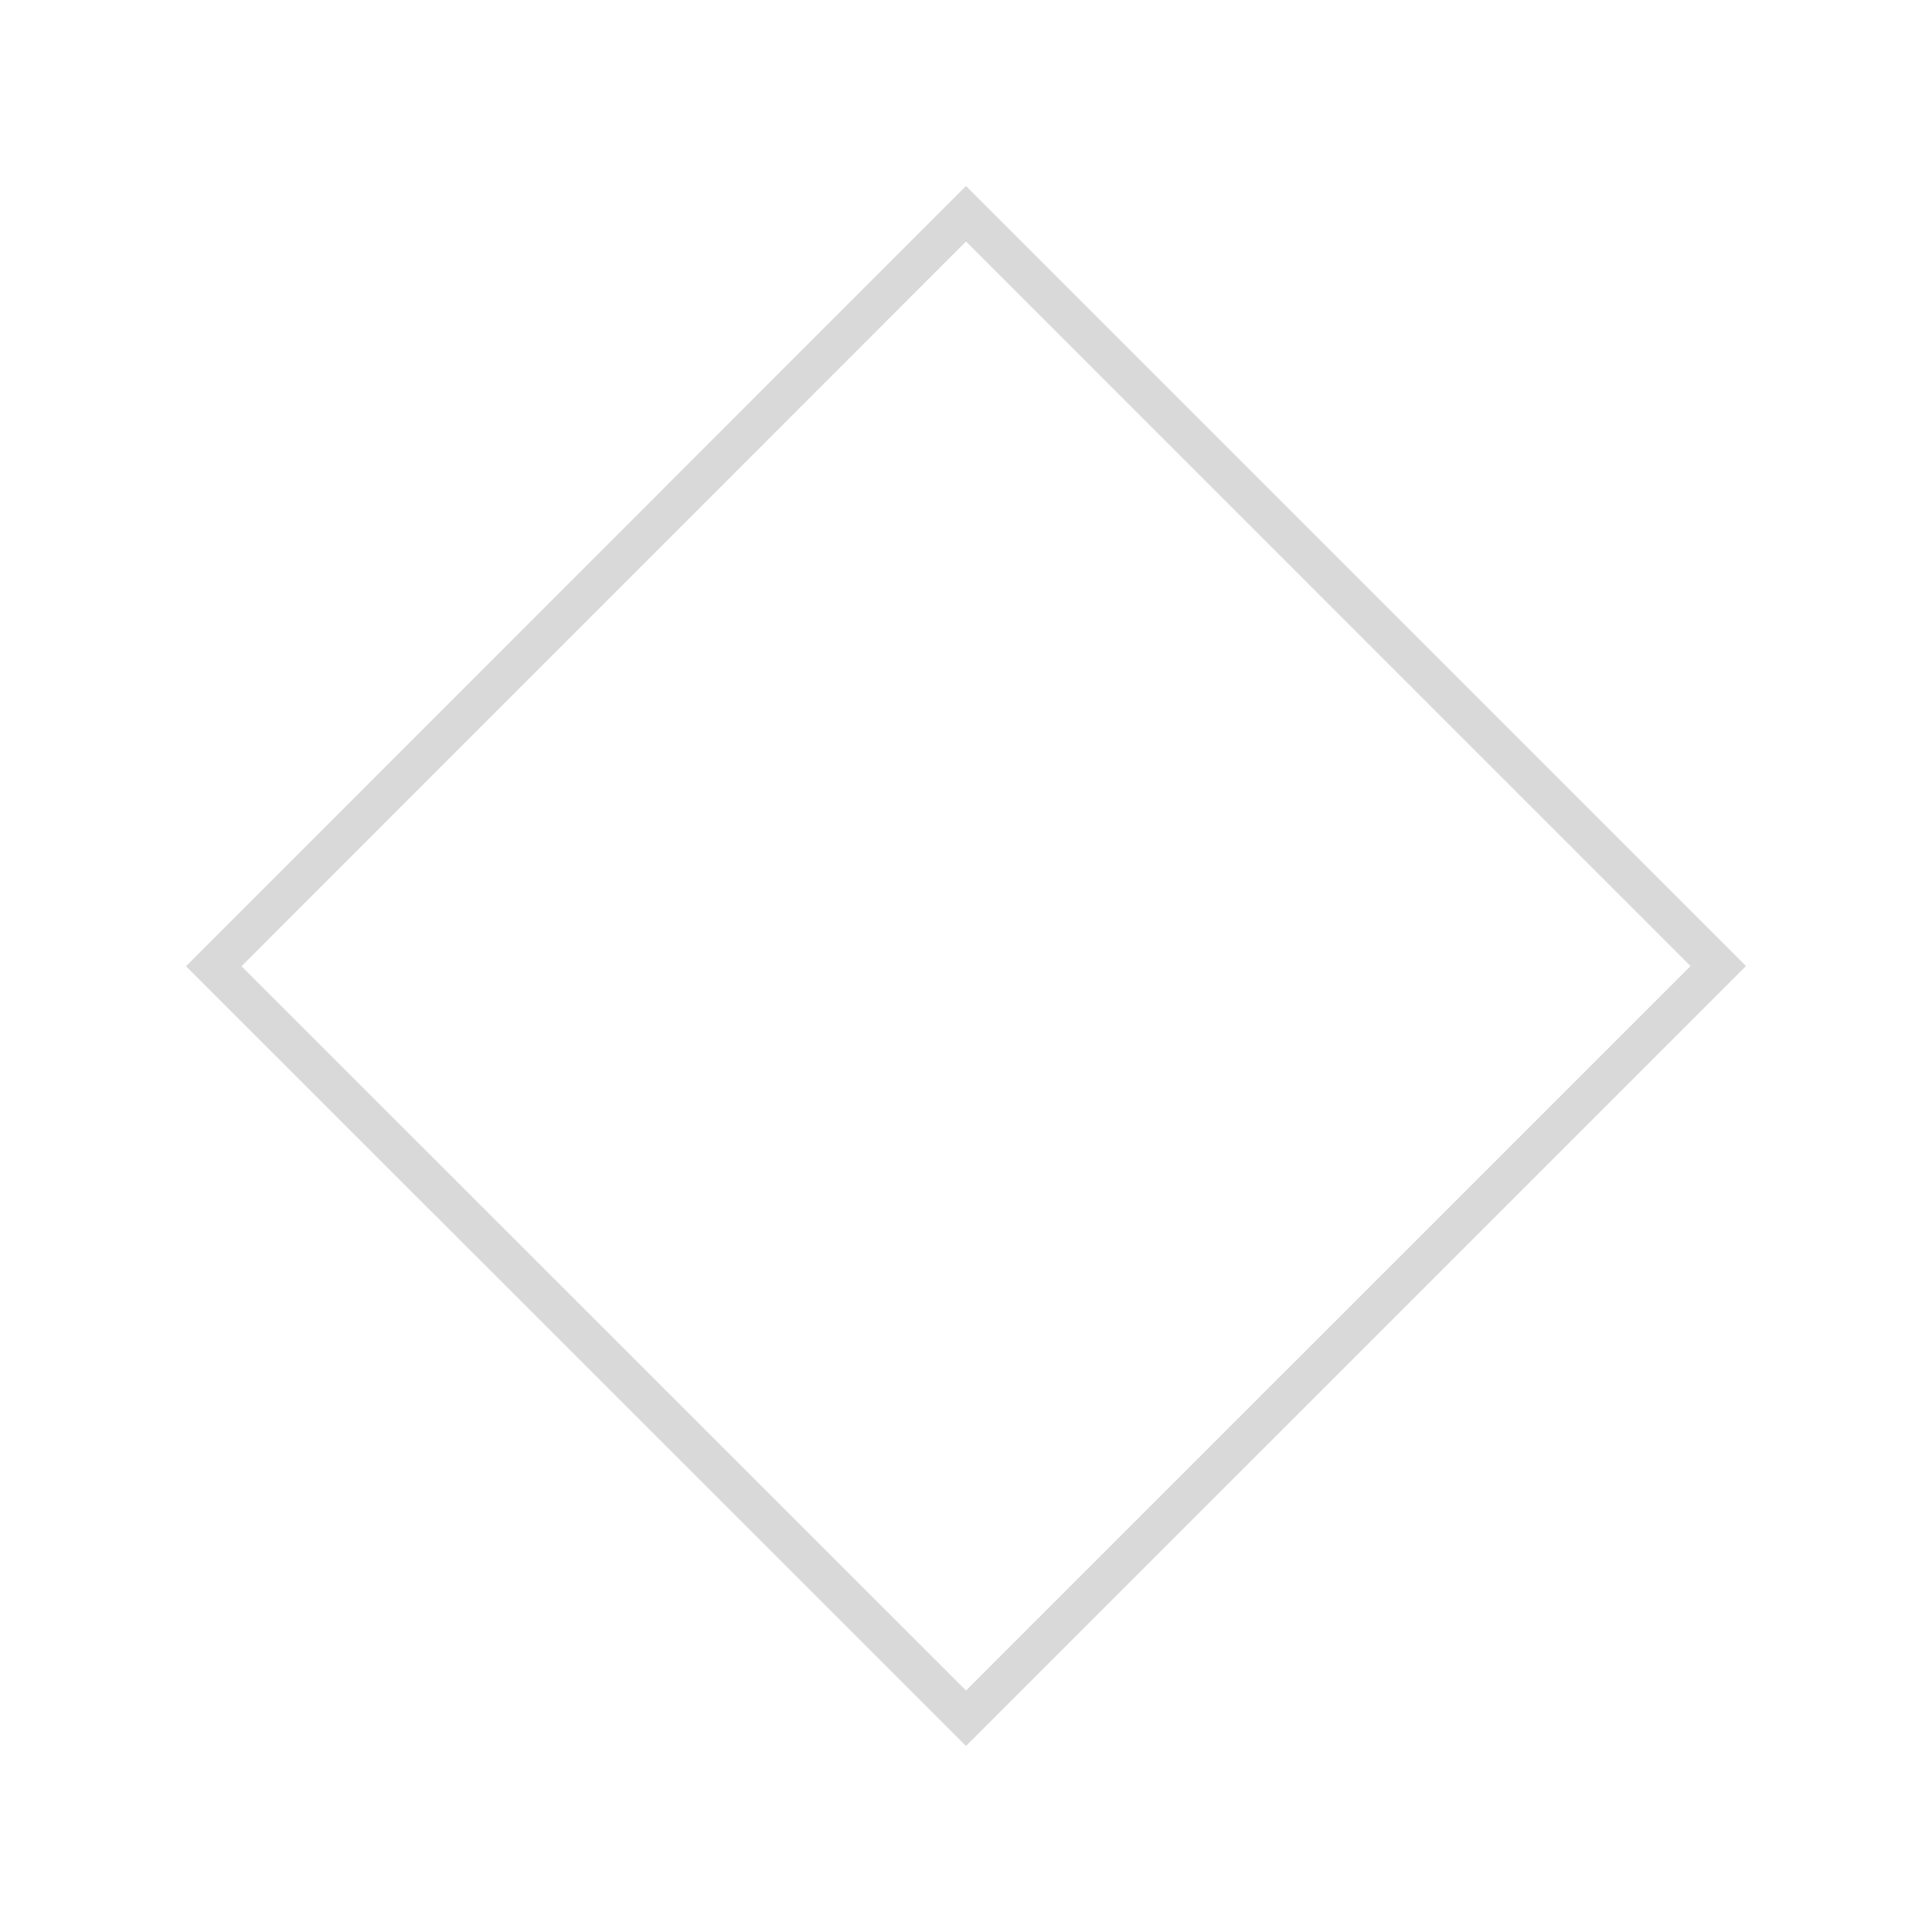
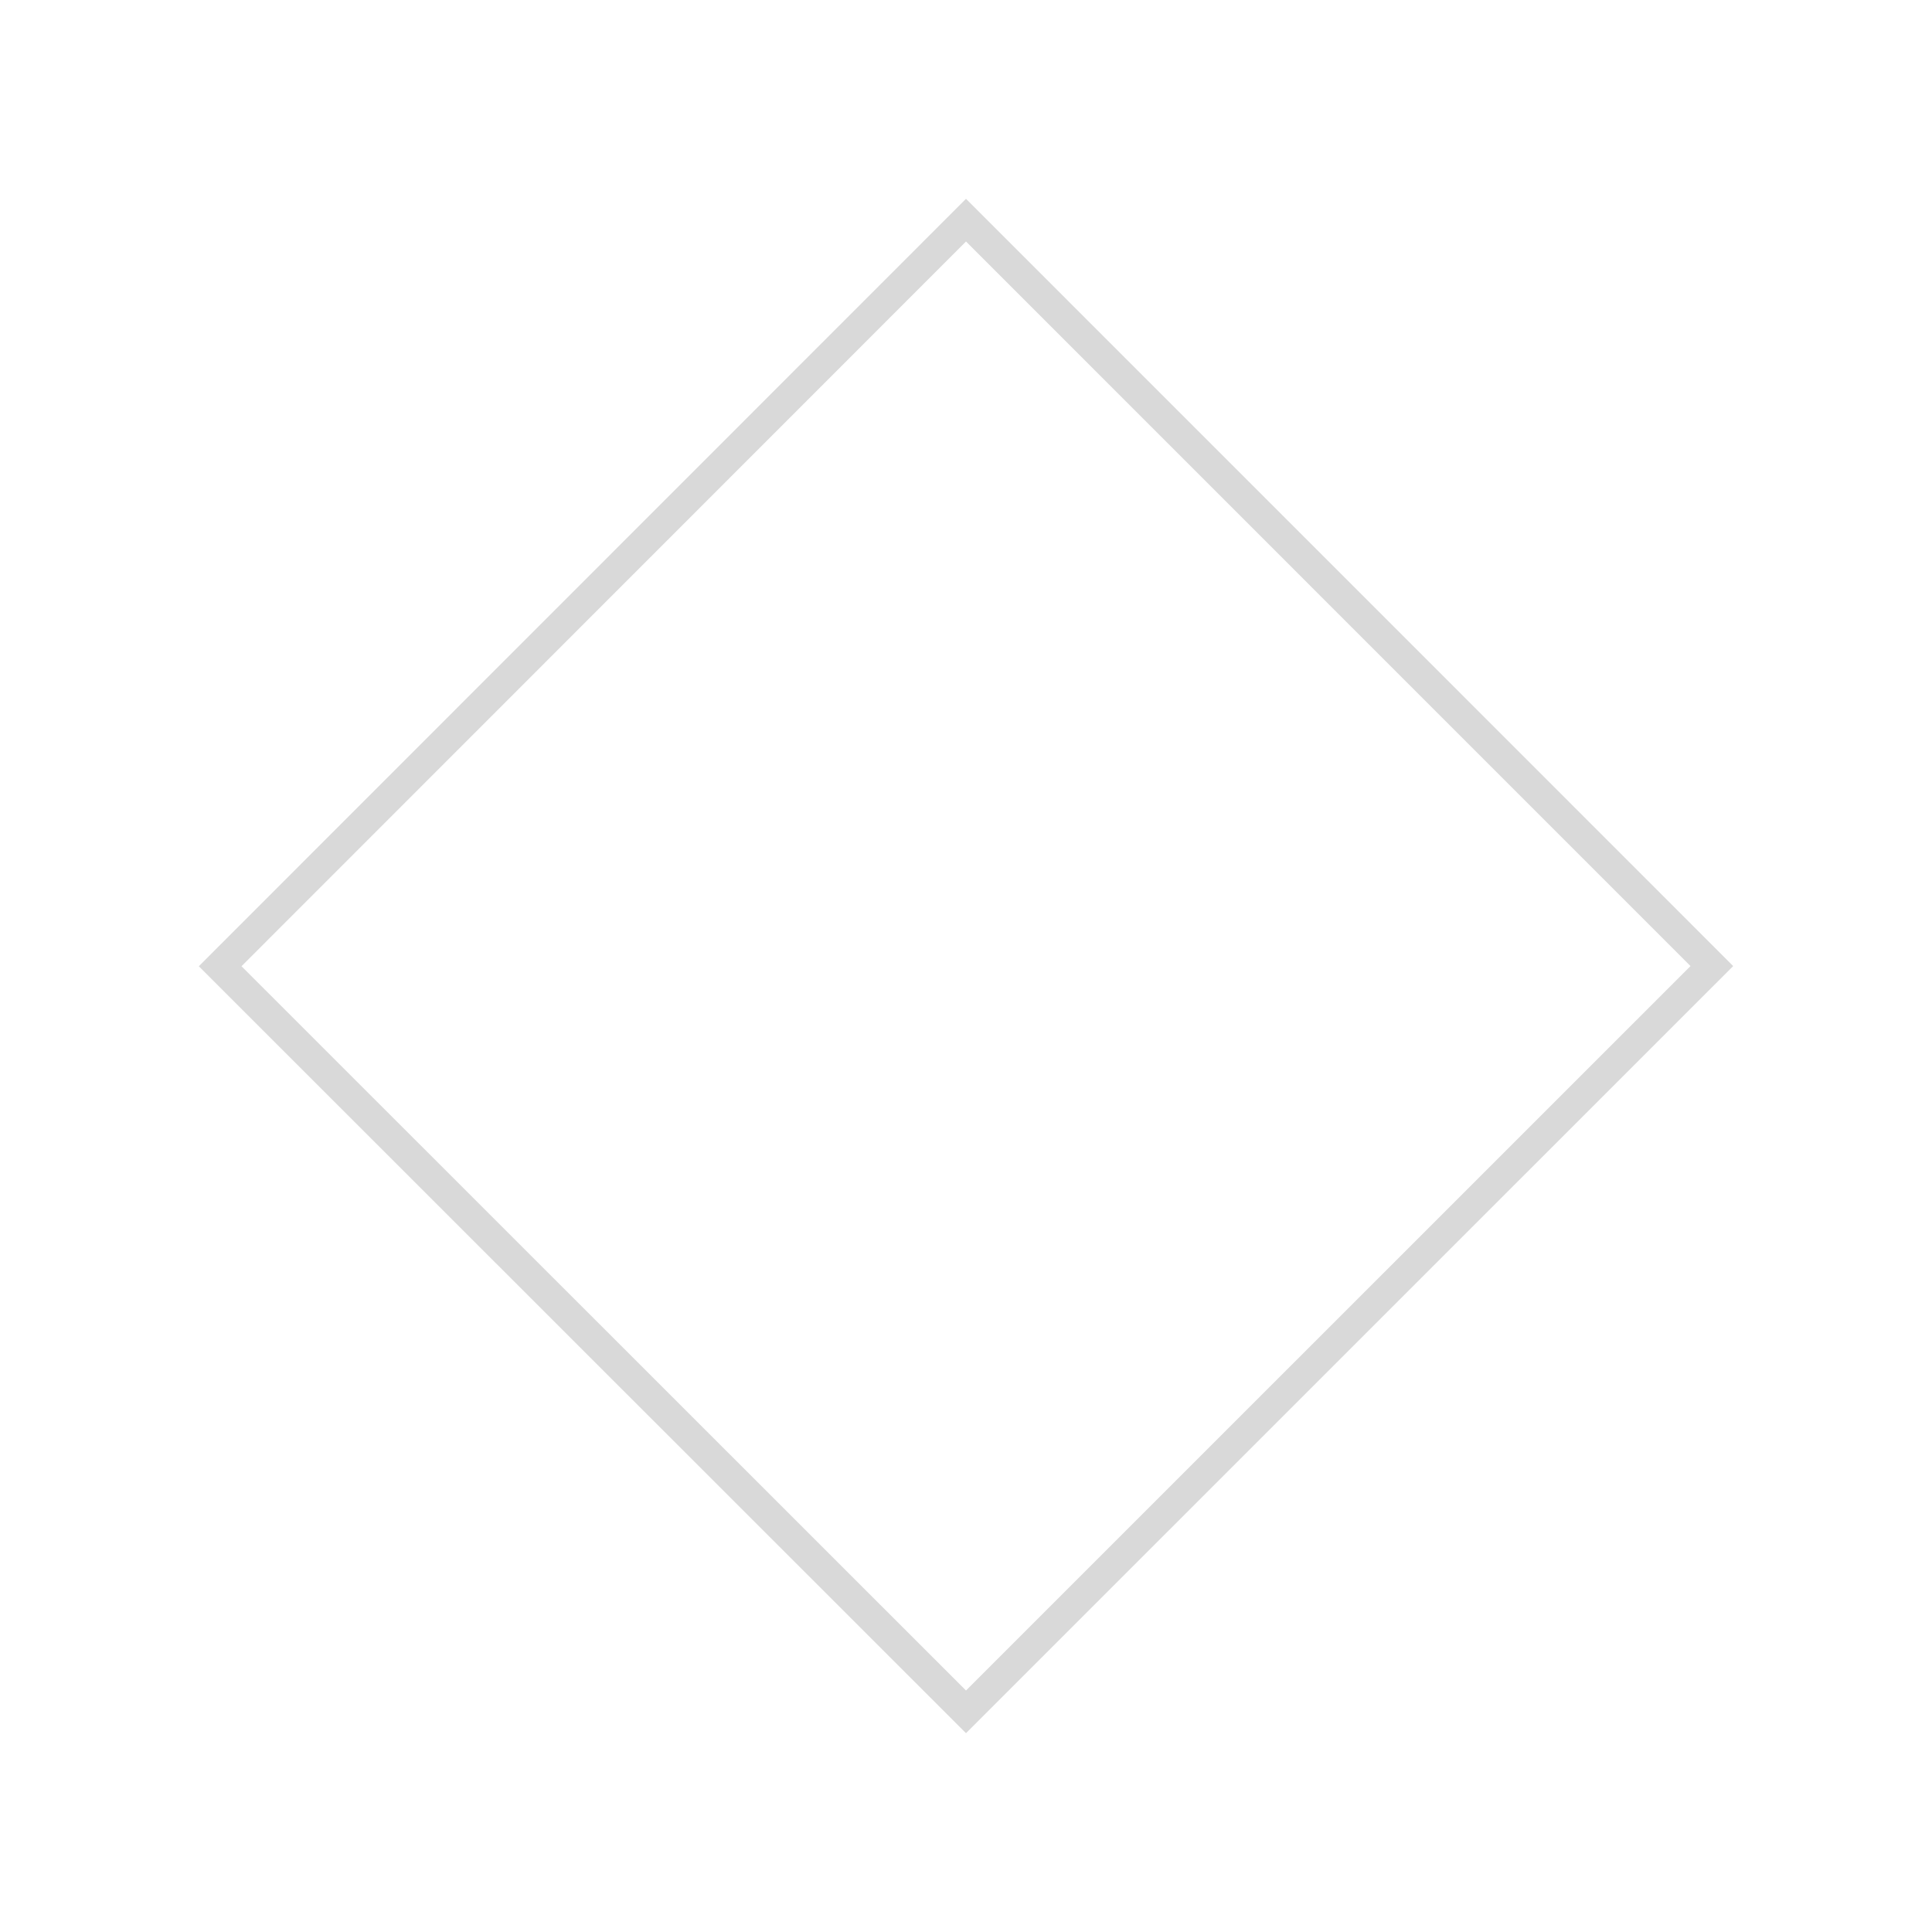
- <svg xmlns="http://www.w3.org/2000/svg" id="DIAMOND" data-functional-selector="icon" viewBox="0 0 32 32" focusable="false" stroke="rgba(0, 0, 0, 0.15)" stroke-width="1.3px" style="paint-order: stroke;">
+ <svg xmlns="http://www.w3.org/2000/svg" id="DIAMOND" data-functional-selector="icon" viewBox="0 0 32 32" focusable="false" stroke="rgba(0, 0, 0, 0.15)" strokeWidth="1.3px" style="paint-order: stroke;">
  <path d="M4,16.004 L16,4 L28,16.001 L16,28 L4,16.004 Z" style="fill: rgb(255, 255, 255);" />
</svg>
